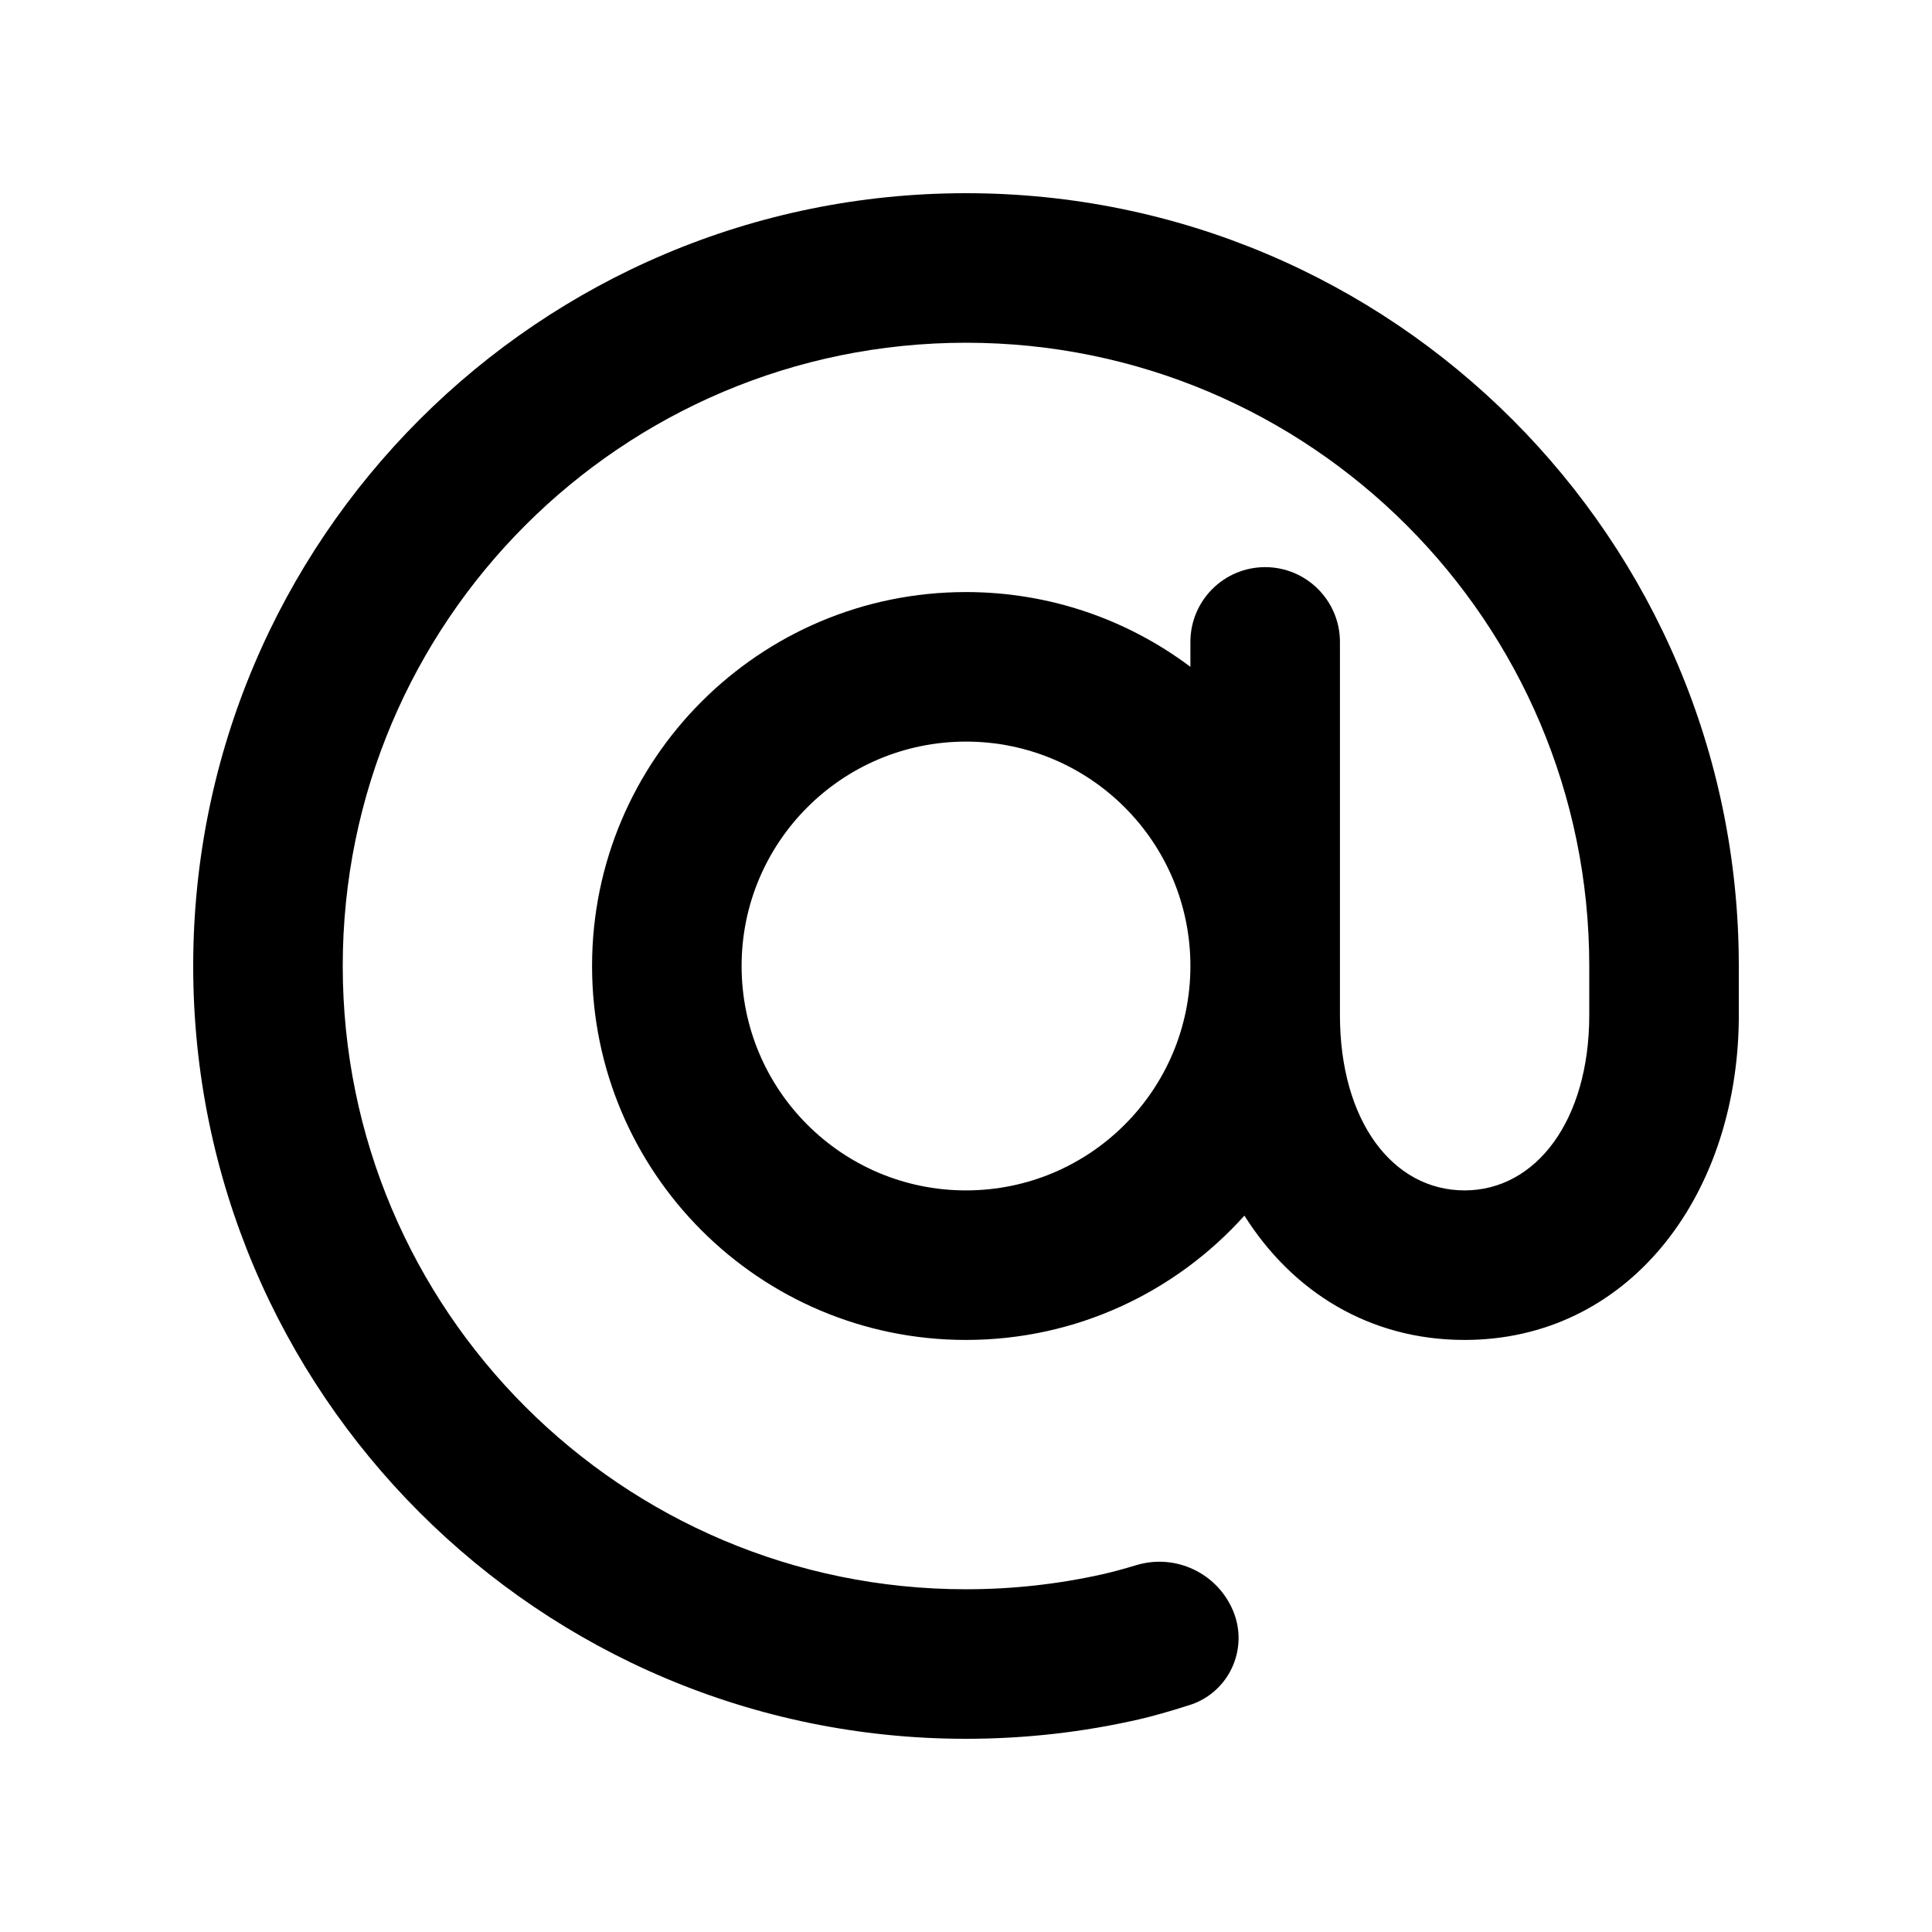
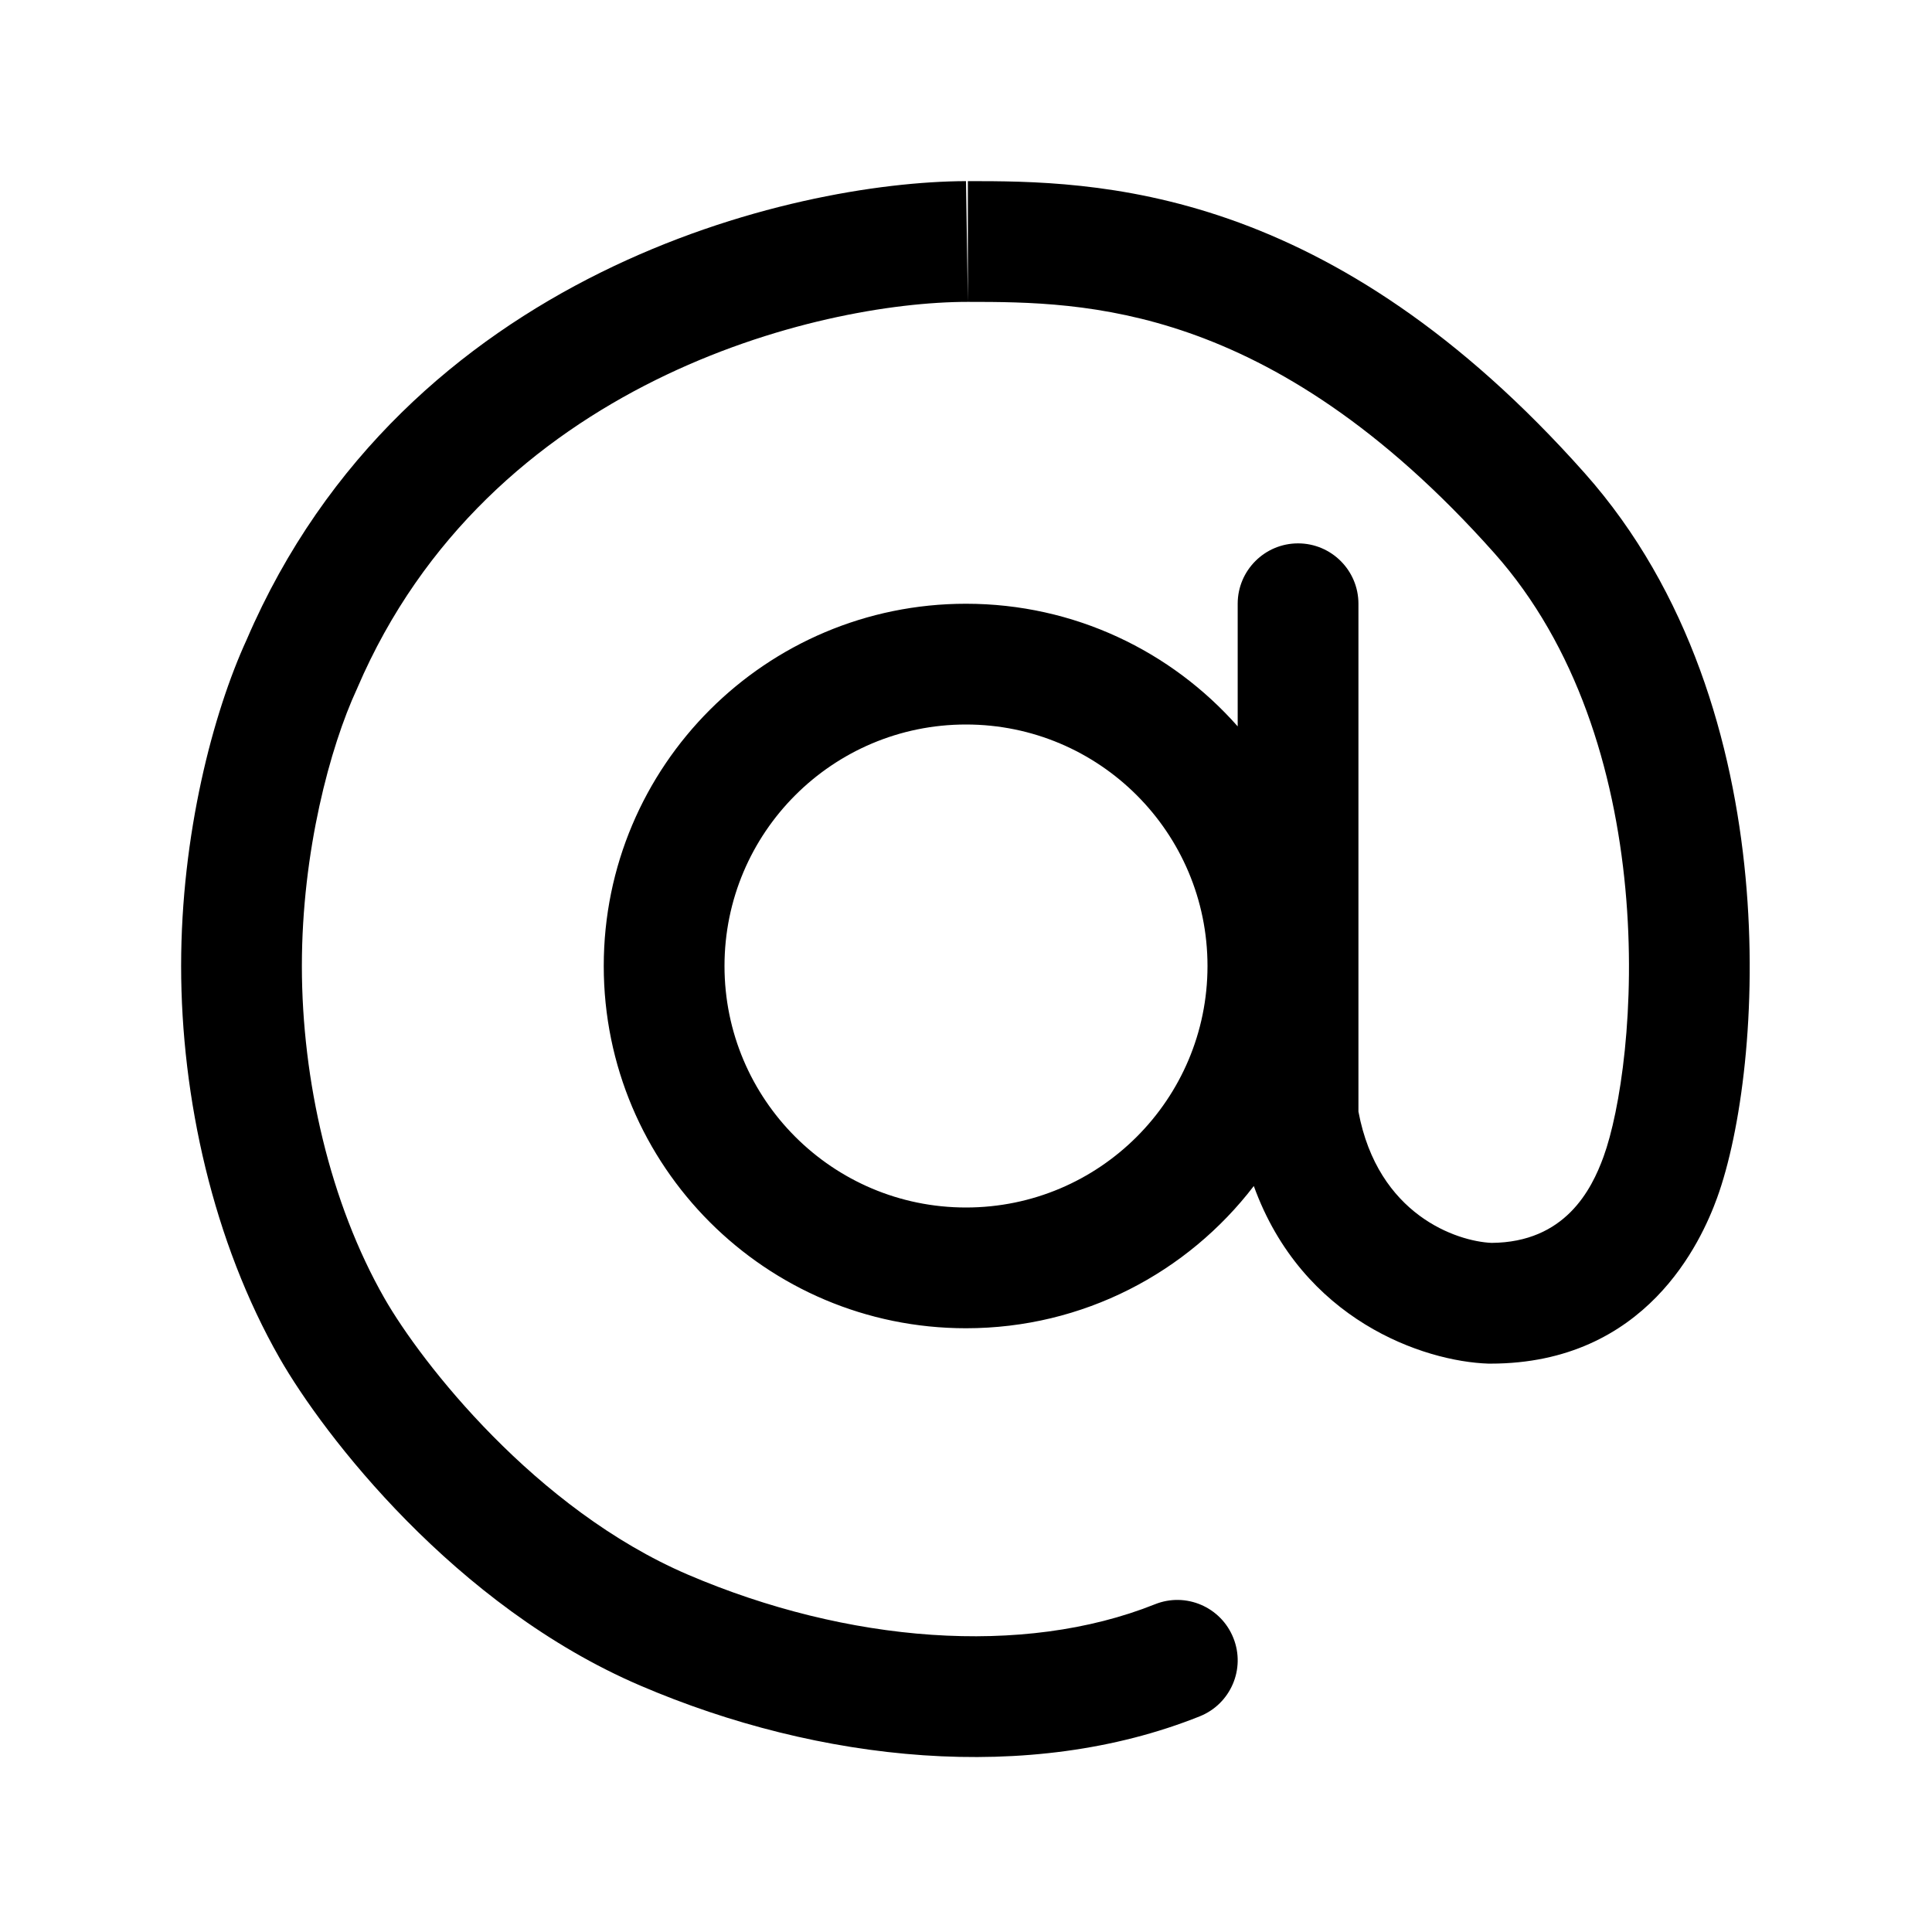
- <svg xmlns="http://www.w3.org/2000/svg" viewBox="0 0 20 20">
-   <path d="M13.097,5.871 L13.097,5.871 C13.524,5.871 13.871,6.218 13.871,6.645 L13.871,10.507 C13.871,11.608 14.42,12.323 15.161,12.323 C15.899,12.323 16.452,11.601 16.452,10.507 L16.452,10 C16.452,6.437 13.563,3.548 10,3.548 C6.437,3.548 3.548,6.437 3.548,10 C3.548,13.563 6.437,16.452 10,16.452 C10.482,16.452 10.956,16.399 11.416,16.296 C11.513,16.274 11.628,16.243 11.761,16.203 L11.761,16.203 C12.168,16.079 12.603,16.284 12.766,16.678 L12.766,16.678 C12.92,17.049 12.744,17.476 12.372,17.63 C12.353,17.638 12.333,17.645 12.313,17.651 C12.107,17.717 11.933,17.766 11.79,17.799 C11.208,17.932 10.609,18 10,18 C5.582,18 2,14.418 2,10 C2,5.582 5.582,2 10,2 C14.418,2 18,5.582 18,10 L18,10.559 C17.978,12.407 16.842,13.871 15.161,13.871 C14.175,13.871 13.378,13.371 12.882,12.584 C12.173,13.374 11.145,13.871 10,13.871 C7.862,13.871 6.129,12.138 6.129,10 C6.129,7.862 7.862,6.129 10,6.129 C10.871,6.129 11.676,6.417 12.323,6.903 L12.323,6.645 C12.323,6.218 12.669,5.871 13.097,5.871 Z M10,12.323 C11.283,12.323 12.323,11.283 12.323,10 C12.323,8.717 11.283,7.677 10,7.677 C8.717,7.677 7.677,8.717 7.677,10 C7.677,11.283 8.717,12.323 10,12.323 Z" />
+ <svg xmlns="http://www.w3.org/2000/svg" viewBox="0 0 32 32">
+   <path d="M20.355 3.627C18.566 3.003 17.049 3 16.031 3L16.031 5L16 3C13.125 3.011 6.708 4.495 4.086 10.594C3.527 11.811 3 13.823 3 16C3 18.186 3.532 20.571 4.632 22.496C5.358 23.767 7.532 26.602 10.606 27.919C13.57 29.19 17.055 29.555 19.871 28.428C20.384 28.223 20.634 27.641 20.428 27.129C20.223 26.616 19.641 26.366 19.129 26.572C16.945 27.445 14.03 27.21 11.394 26.081C8.868 24.998 6.976 22.567 6.368 21.504C5.468 19.929 5 17.897 5 16C5 14.101 5.469 12.369 5.908 11.419L5.914 11.407L5.919 11.394C8.091 6.326 13.539 5 16.031 5C17.019 5 18.246 5.009 19.696 5.515C21.138 6.019 22.864 7.04 24.753 9.164C26.117 10.699 26.738 12.757 26.921 14.718C27.105 16.69 26.832 18.411 26.56 19.158C26.36 19.708 25.922 20.578 24.704 20.586C24.134 20.561 22.822 20.128 22.5 18.412V10C22.5 9.448 22.052 9 21.5 9C20.948 9 20.5 9.448 20.5 10V12.031C19.401 10.786 17.792 10 16 10C12.686 10 10 12.686 10 16C10 19.314 12.686 22 16 22C17.943 22 19.67 21.076 20.767 19.644C21.57 21.865 23.579 22.551 24.655 22.586L24.671 22.586H24.687C27.27 22.586 28.178 20.561 28.44 19.842C28.835 18.755 29.117 16.726 28.912 14.532C28.706 12.326 27.994 9.801 26.247 7.836C24.157 5.484 22.151 4.254 20.355 3.627ZM20 16C20 18.209 18.209 20 16 20C13.791 20 12 18.209 12 16C12 13.791 13.791 12 16 12C18.209 12 20 13.791 20 16Z" />
</svg>
